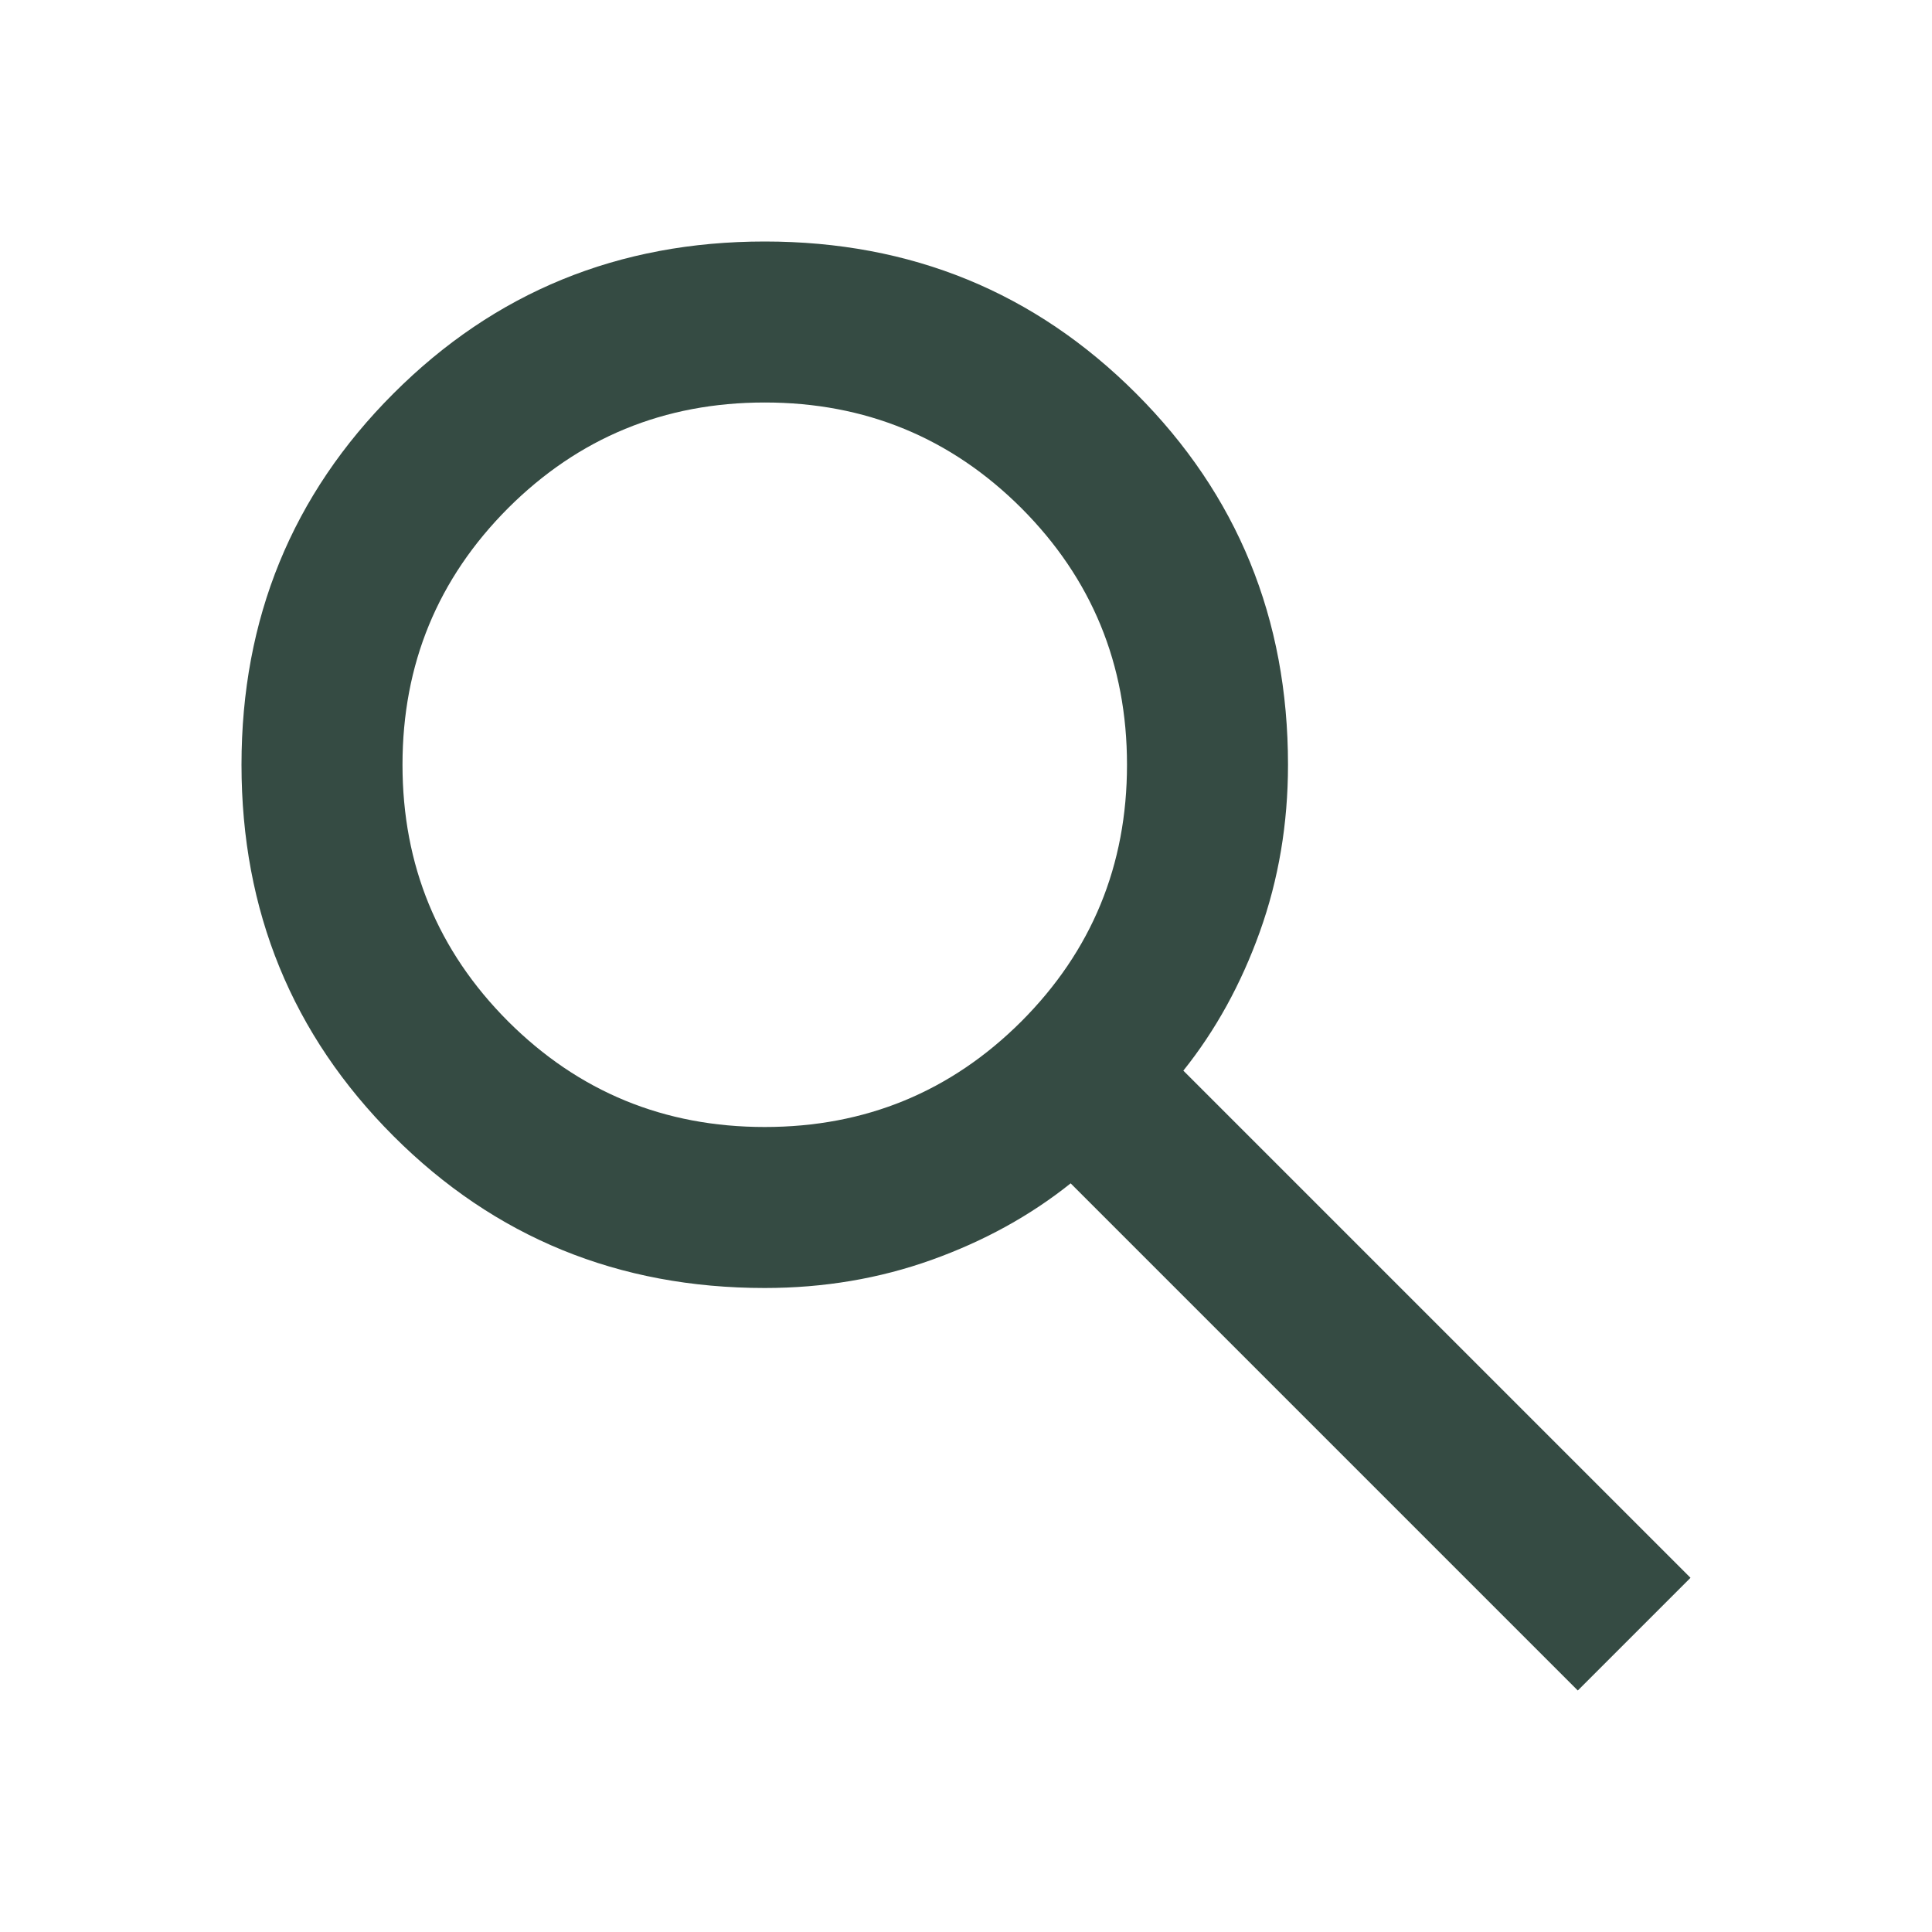
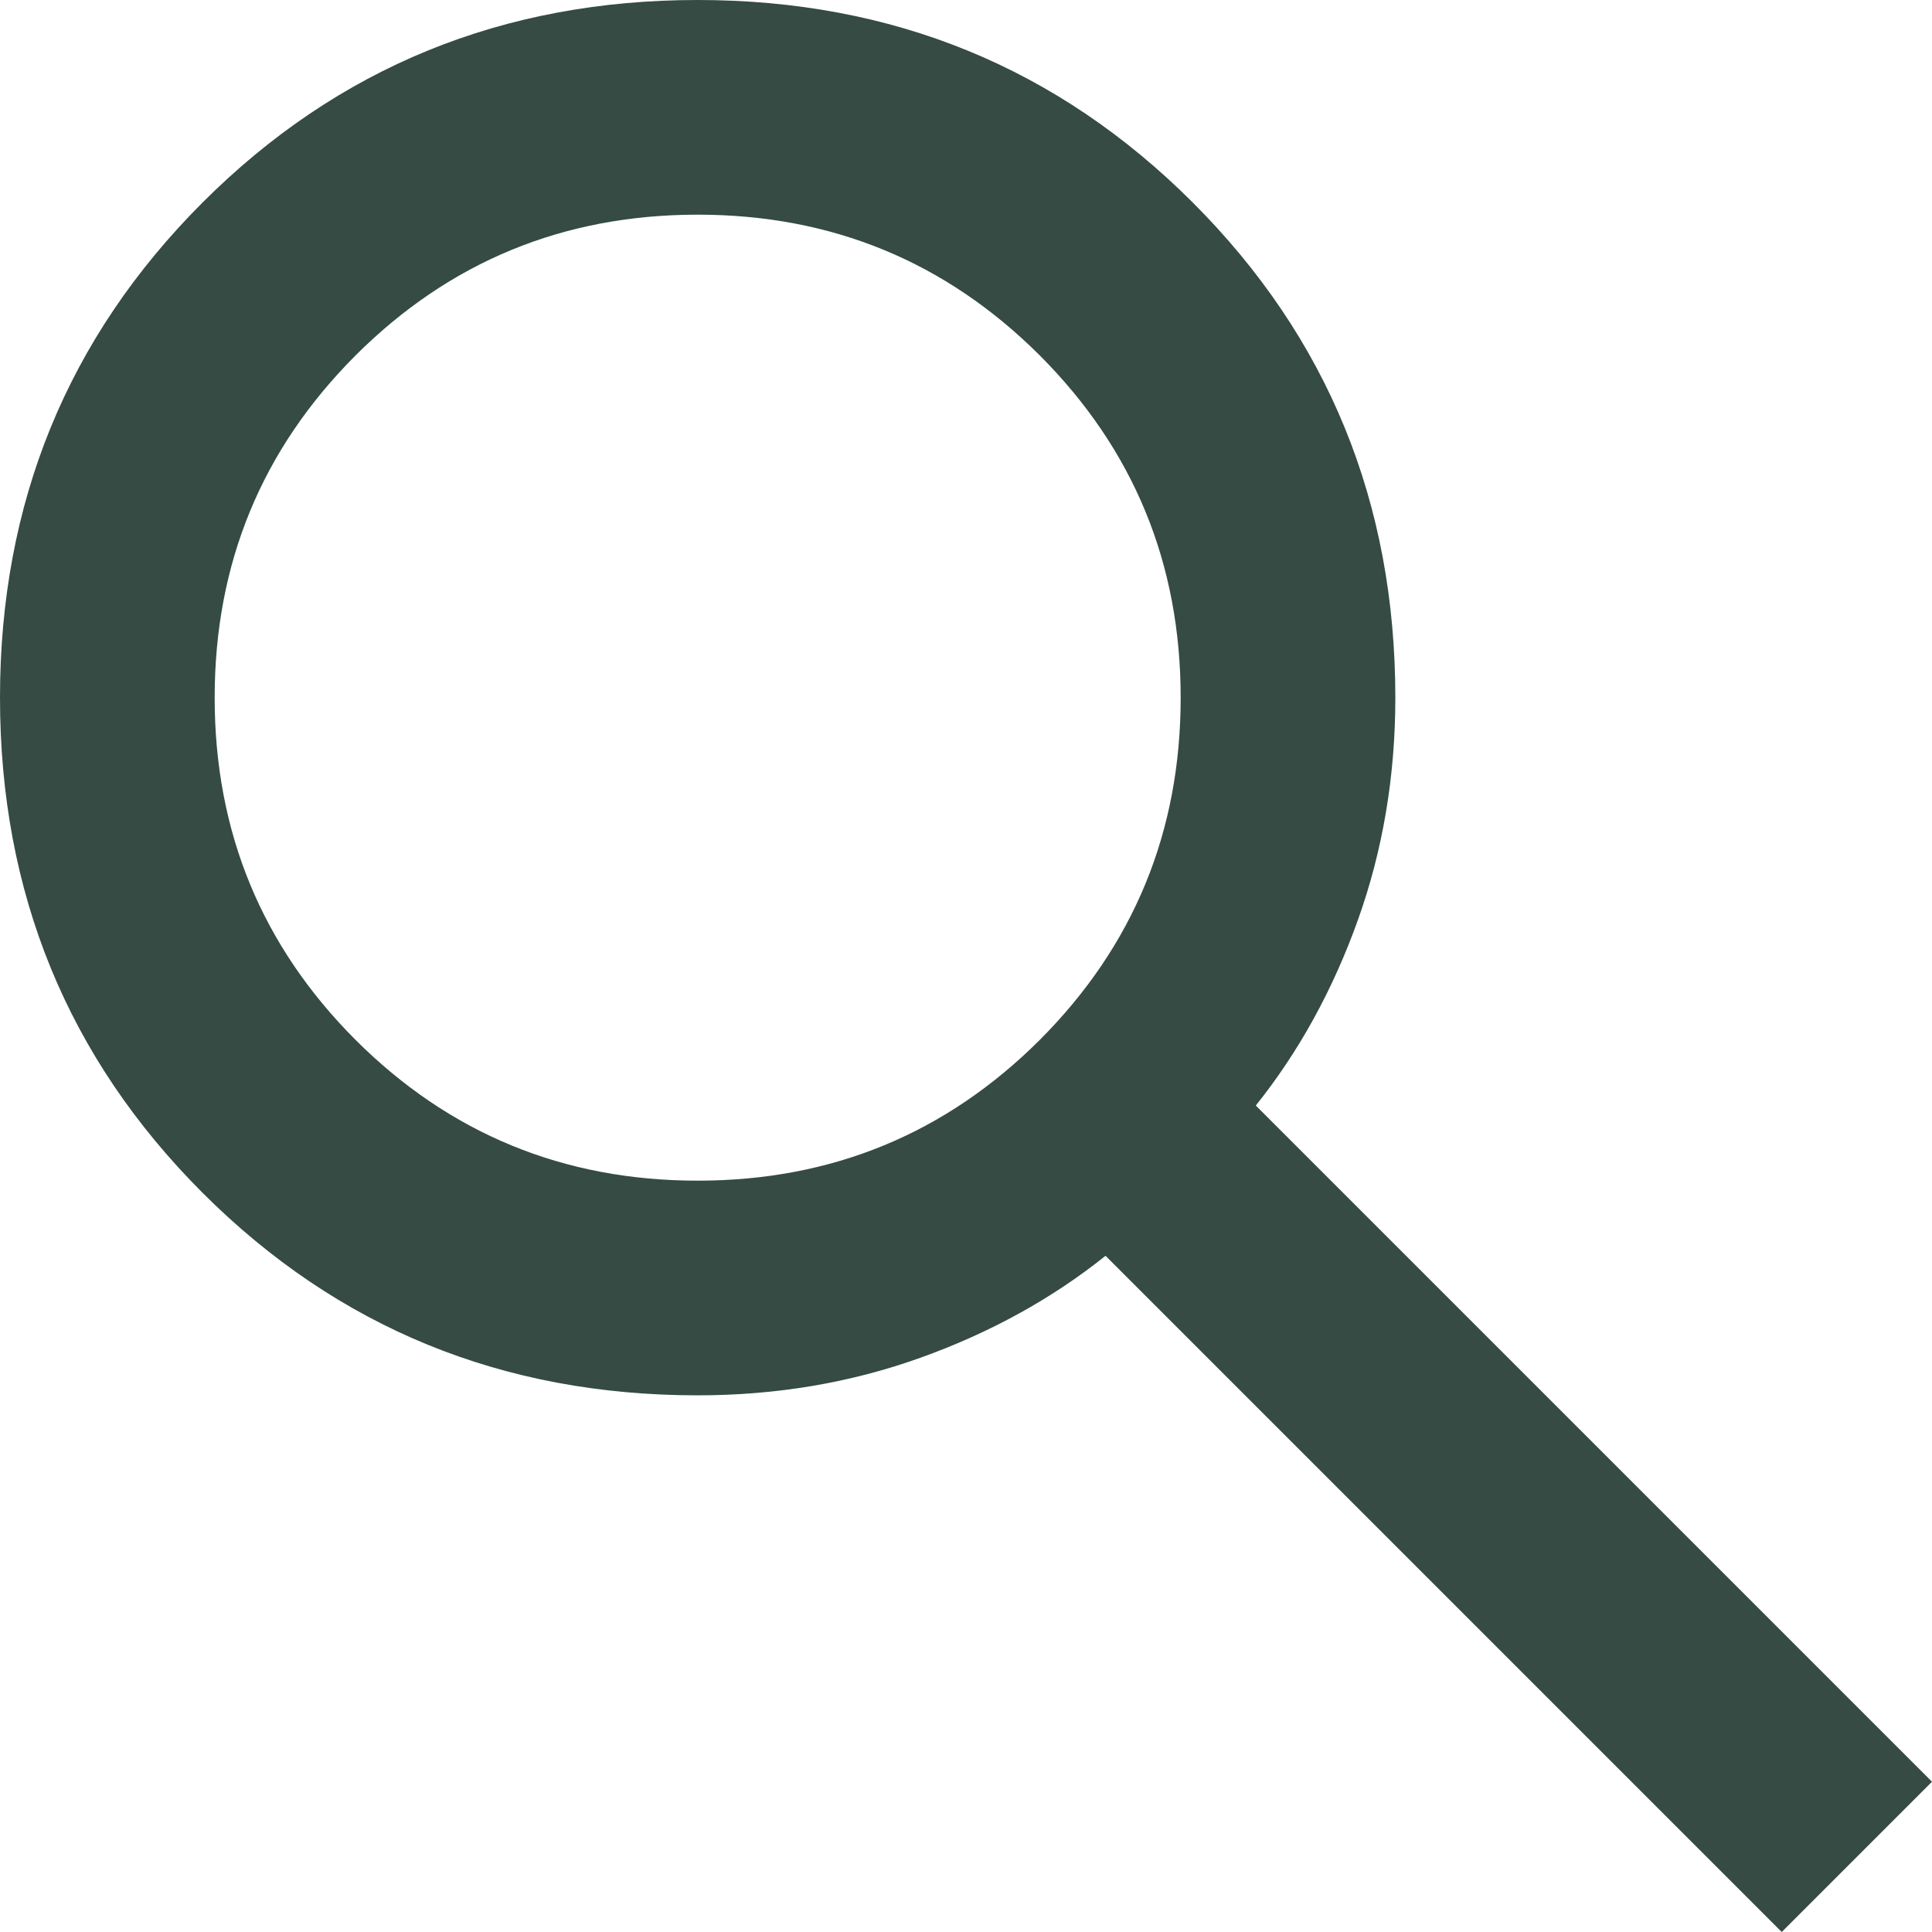
- <svg xmlns="http://www.w3.org/2000/svg" width="24" height="24" viewBox="0 0 24 24" fill="none">
-   <mask id="mask0_40000180_394" style="mask-type:alpha" maskUnits="userSpaceOnUse" x="0" y="0" width="24" height="24">
-     <rect width="24" height="24" fill="#D9D9D9" />
-   </mask>
-   <g mask="url(#mask0_40000180_394)">
-     <path d="M19.6 21L13.3 14.7C12.8 15.1 12.225 15.417 11.575 15.65C10.925 15.883 10.233 16 9.5 16C7.683 16 6.146 15.371 4.888 14.113C3.629 12.854 3 11.317 3 9.5C3 7.683 3.629 6.146 4.888 4.888C6.146 3.629 7.683 3 9.5 3C11.317 3 12.854 3.629 14.113 4.888C15.371 6.146 16 7.683 16 9.5C16 10.233 15.883 10.925 15.65 11.575C15.417 12.225 15.1 12.8 14.7 13.3L21 19.6L19.6 21ZM9.5 14C10.75 14 11.812 13.562 12.688 12.688C13.562 11.812 14 10.75 14 9.5C14 8.25 13.562 7.188 12.688 6.312C11.812 5.438 10.75 5 9.5 5C8.25 5 7.188 5.438 6.312 6.312C5.438 7.188 5 8.25 5 9.5C5 10.75 5.438 11.812 6.312 12.688C7.188 13.562 8.25 14 9.5 14Z" fill="#354B43" />
-   </g>
+ <svg xmlns="http://www.w3.org/2000/svg" width="18" height="18" viewBox="0 0 18 18" fill="none">
+   <path d="M16.6 18L10.3 11.7C9.8 12.1 9.225 12.417 8.575 12.65C7.925 12.883 7.233 13 6.5 13C4.683 13 3.146 12.371 1.887 11.113C0.629 9.854 0 8.317 0 6.5C0 4.683 0.629 3.146 1.887 1.887C3.146 0.629 4.683 0 6.5 0C8.317 0 9.854 0.629 11.113 1.887C12.371 3.146 13 4.683 13 6.5C13 7.233 12.883 7.925 12.65 8.575C12.417 9.225 12.1 9.8 11.7 10.3L18 16.6L16.6 18ZM6.5 11C7.75 11 8.812 10.562 9.688 9.688C10.562 8.812 11 7.75 11 6.5C11 5.25 10.562 4.188 9.688 3.312C8.812 2.438 7.75 2 6.5 2C5.25 2 4.188 2.438 3.312 3.312C2.438 4.188 2 5.25 2 6.5C2 7.75 2.438 8.812 3.312 9.688C4.188 10.562 5.25 11 6.5 11Z" fill="#354B43" />
</svg>
